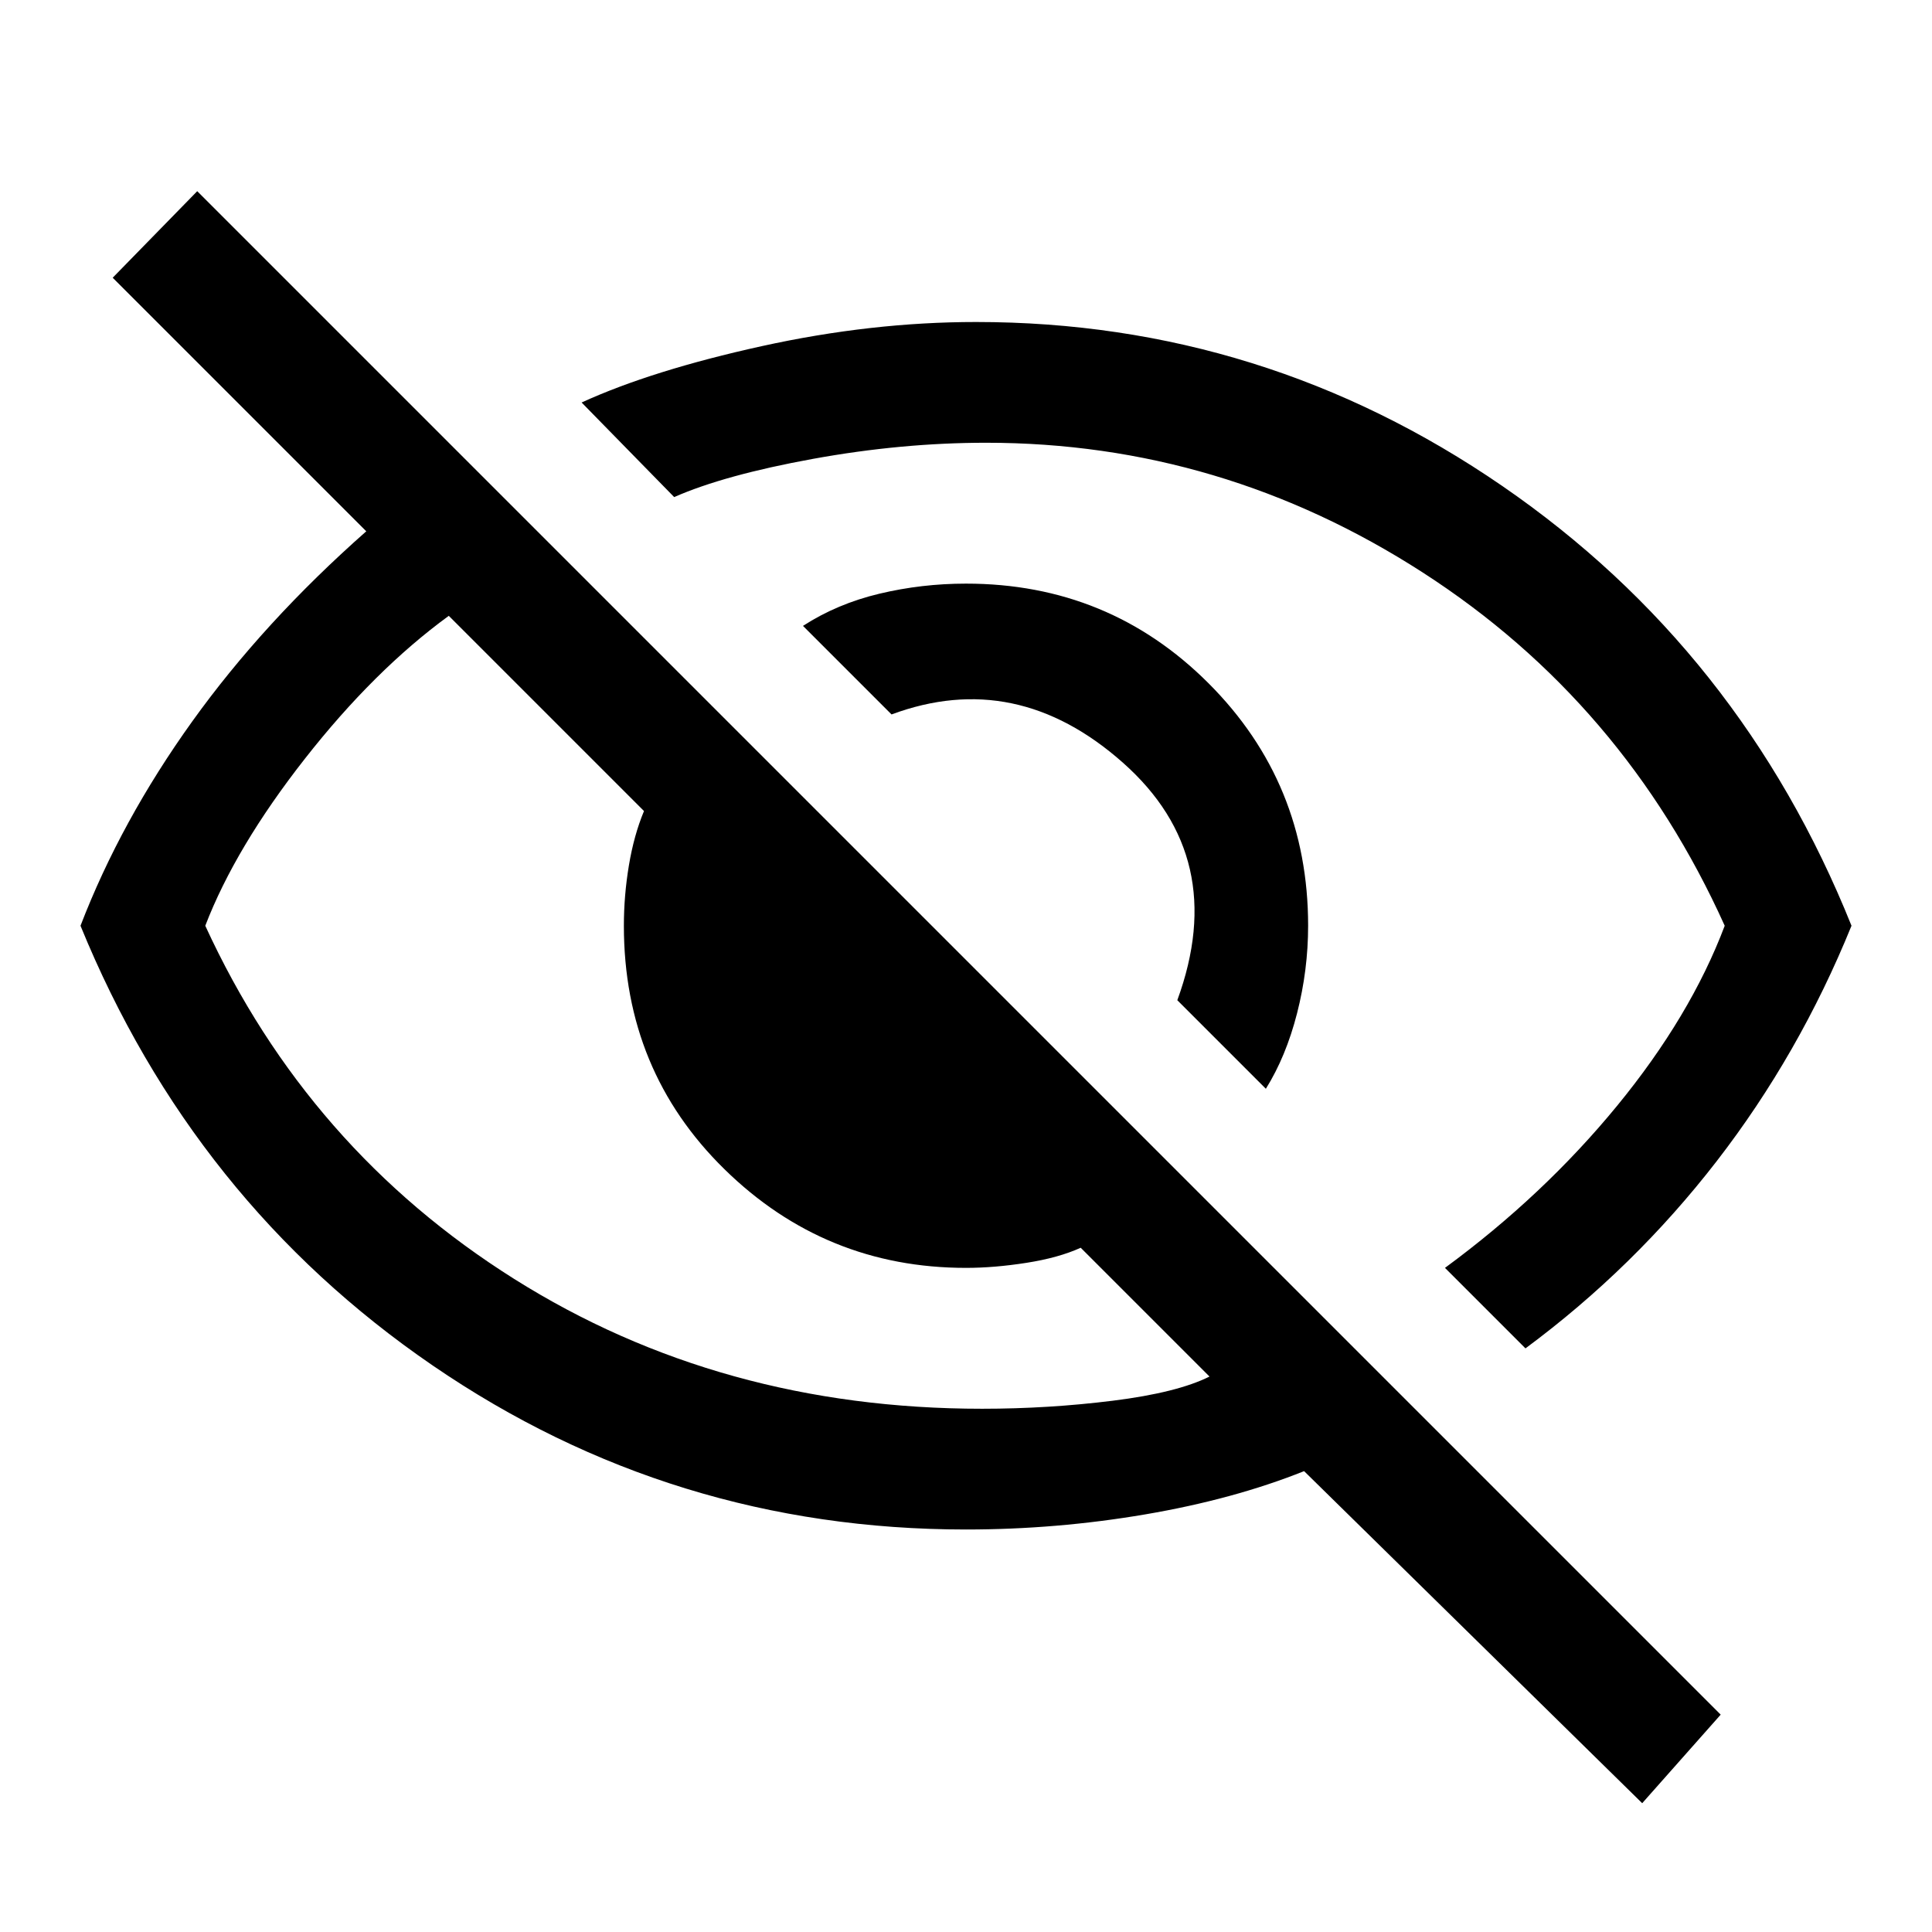
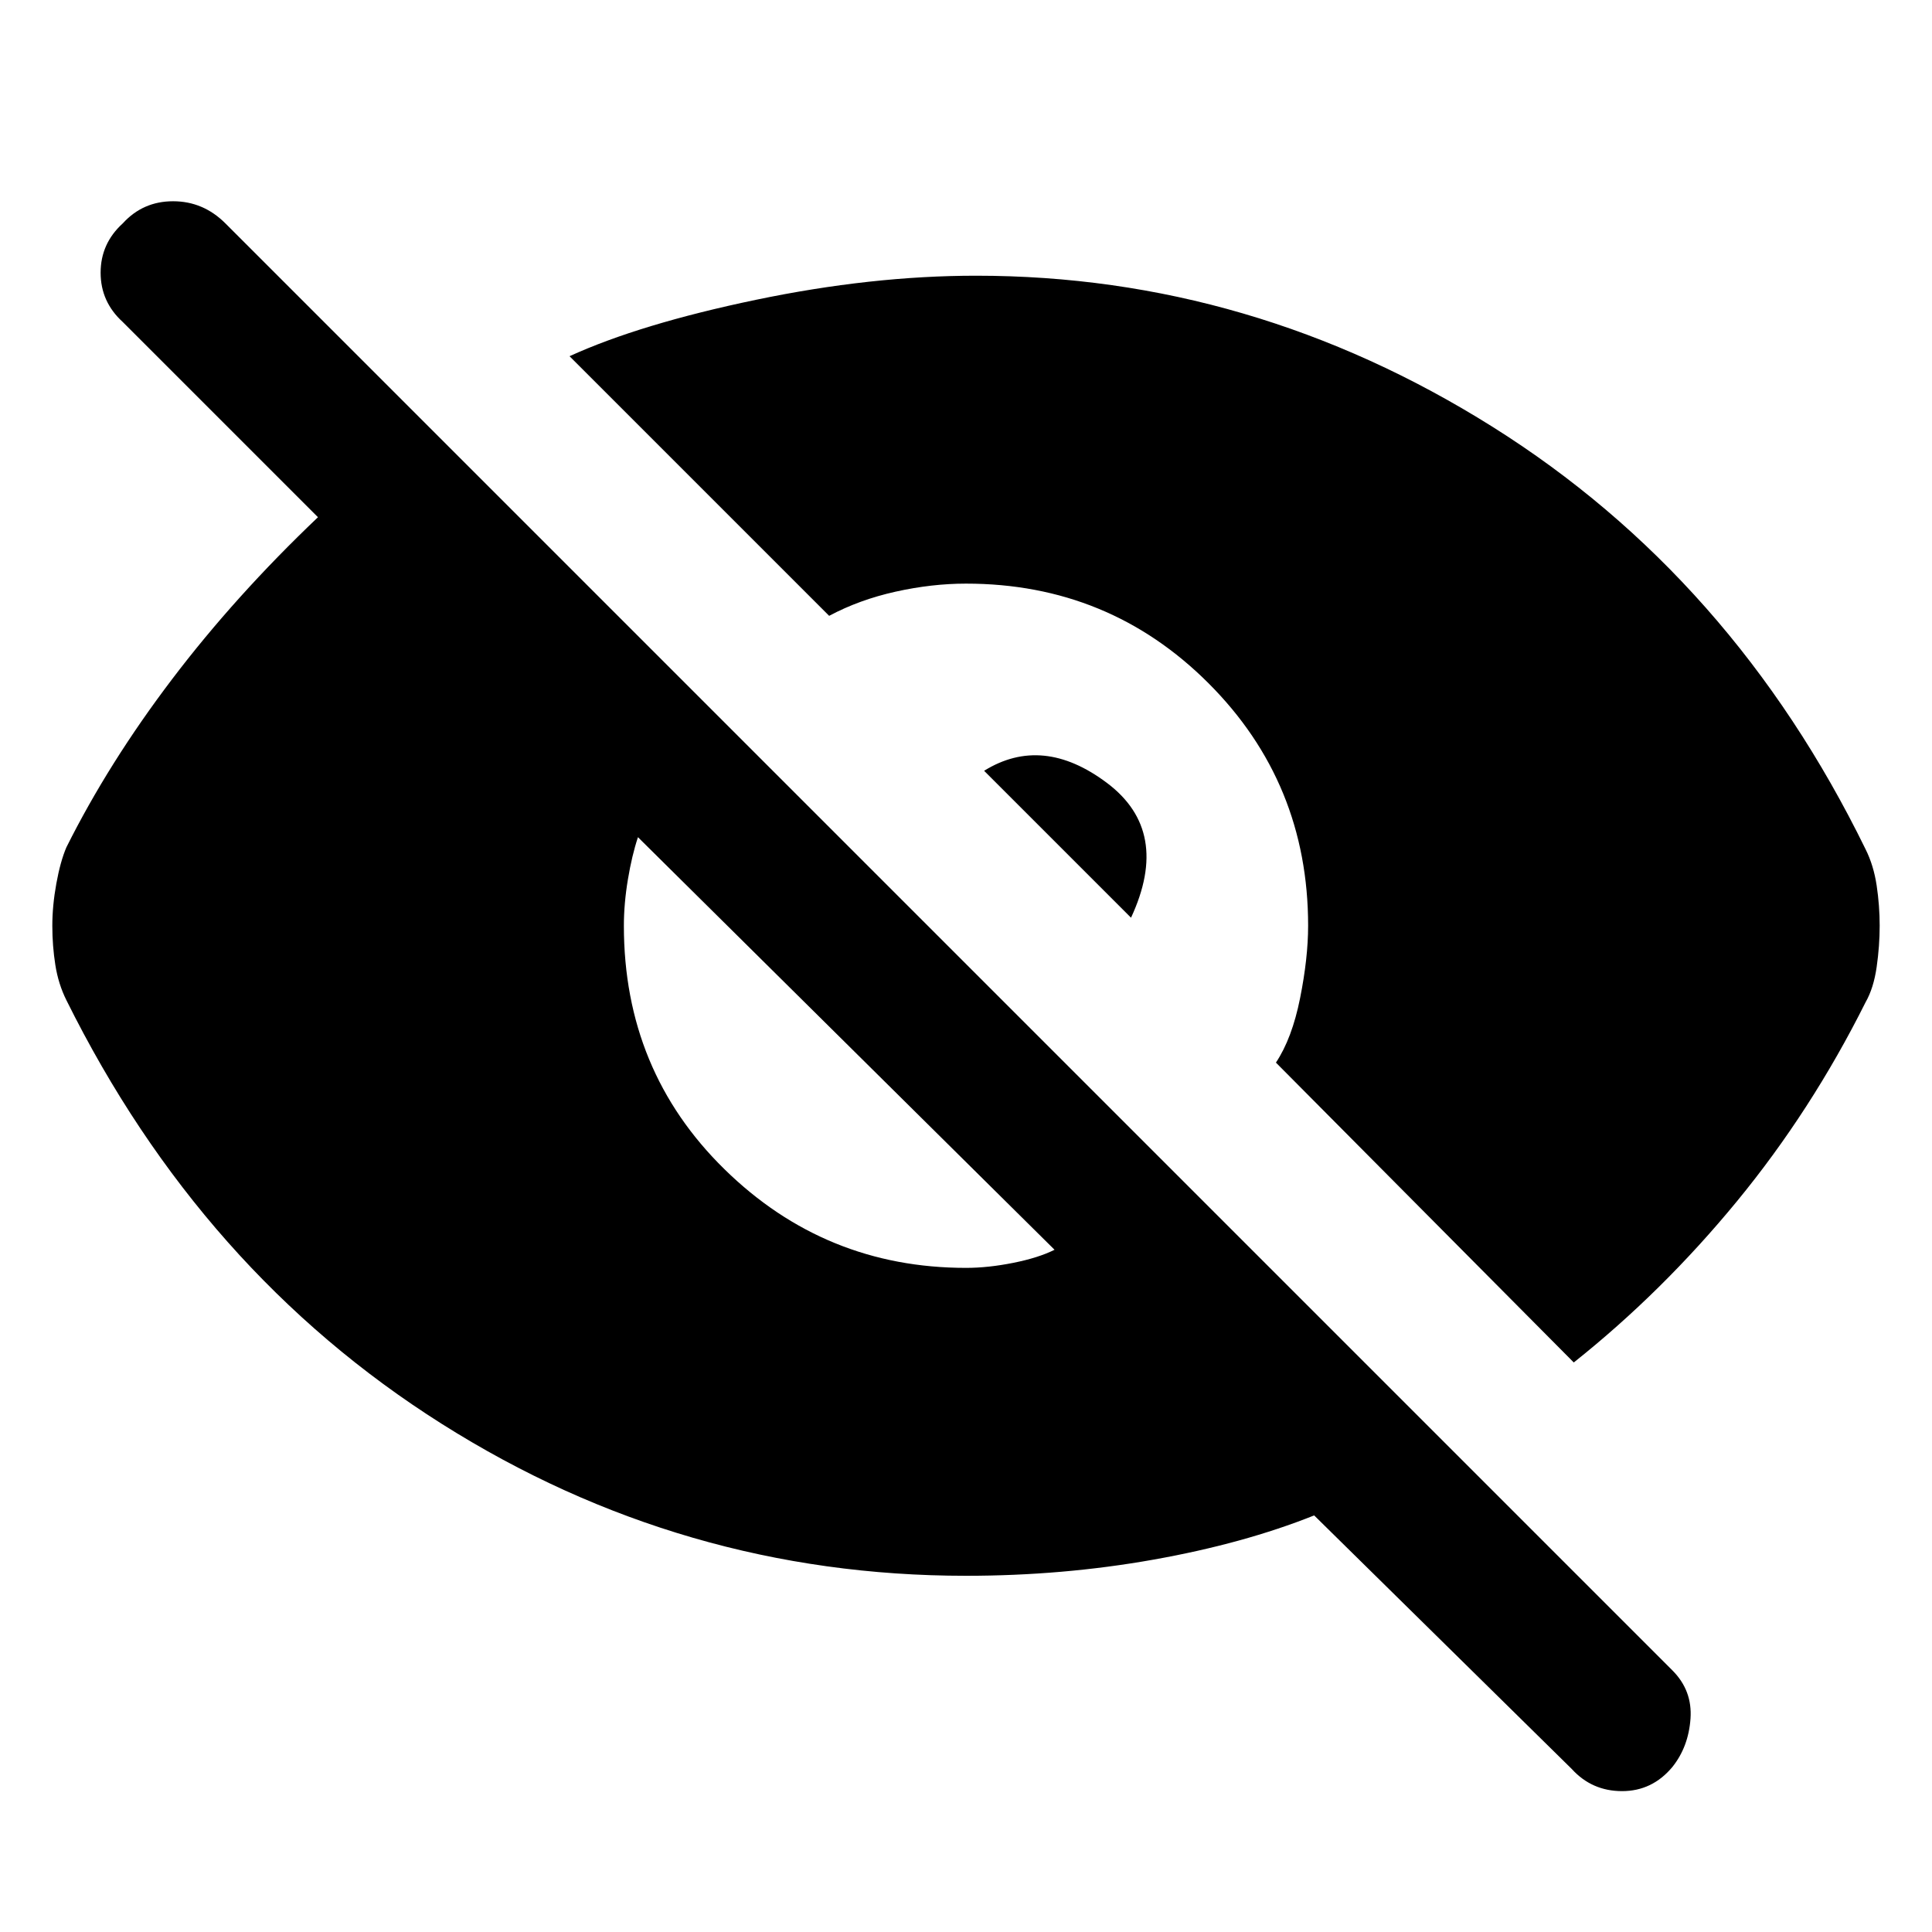
- <svg xmlns="http://www.w3.org/2000/svg" height="48" viewBox="0 96 960 960" width="48">
-   <path d="m629 637-44-44q26-71-27-118t-115-24l-44-44q17-11 38-16t43-5q71 0 120.5 49.5T650 556q0 22-5.5 43.5T629 637Zm129 129-40-40q49-36 85.5-80.5T857 556q-50-111-150-175.5T490 316q-42 0-86 8t-69 19l-46-47q35-16 89.5-28T485 256q143 0 261.5 81.5T920 556q-26 64-67 117t-95 93Zm58 226L648 827q-35 14-79 21.5t-89 7.5q-146 0-265-81.5T40 556q20-52 55.5-101.5T182 360L56 234l42-43 757 757-39 44ZM223 402q-37 27-71.5 71T102 556q51 111 153.5 175.5T488 796q33 0 65-4t48-12l-64-64q-11 5-27 7.5t-30 2.5q-70 0-120-49t-50-121q0-15 2.5-30t7.5-27l-97-97Zm305 142Zm-116 58Z" />
+ <svg xmlns="http://www.w3.org/2000/svg" height="48" viewBox="0 -960 960 960" width="48">
+   <path d="M782-283 634-432q8-12 12-32t4-36q0-71-49.5-120.5T480-670q-17 0-35 4t-33 12L283-783q35-16 92.5-28T485-823q137 0 256.5 75T927-538q4 8 5.5 18t1.5 20q0 10-1.5 20.5T927-462q-27 54-64 99t-81 80Zm-1 202L653-207q-35 14-80 22t-93 8q-141 0-260.5-75.5T33-463q-4-8-5.5-17.5T26-500q0-10 2-21t5-18q21-42 52.5-83.5T158-703l-97-97q-11-10-11-24.5T61-849q10-11 25-11t26 11l719 719q10 10 9 24t-9 24q-10 12-25 12t-25-11ZM480-330q11 0 23.5-2.5T524-339L317-544q-3 9-5 21t-2 23q0 72 50 121t120 49Zm82-174-73-73q29-18 61 6t12 67Z" />
</svg>
